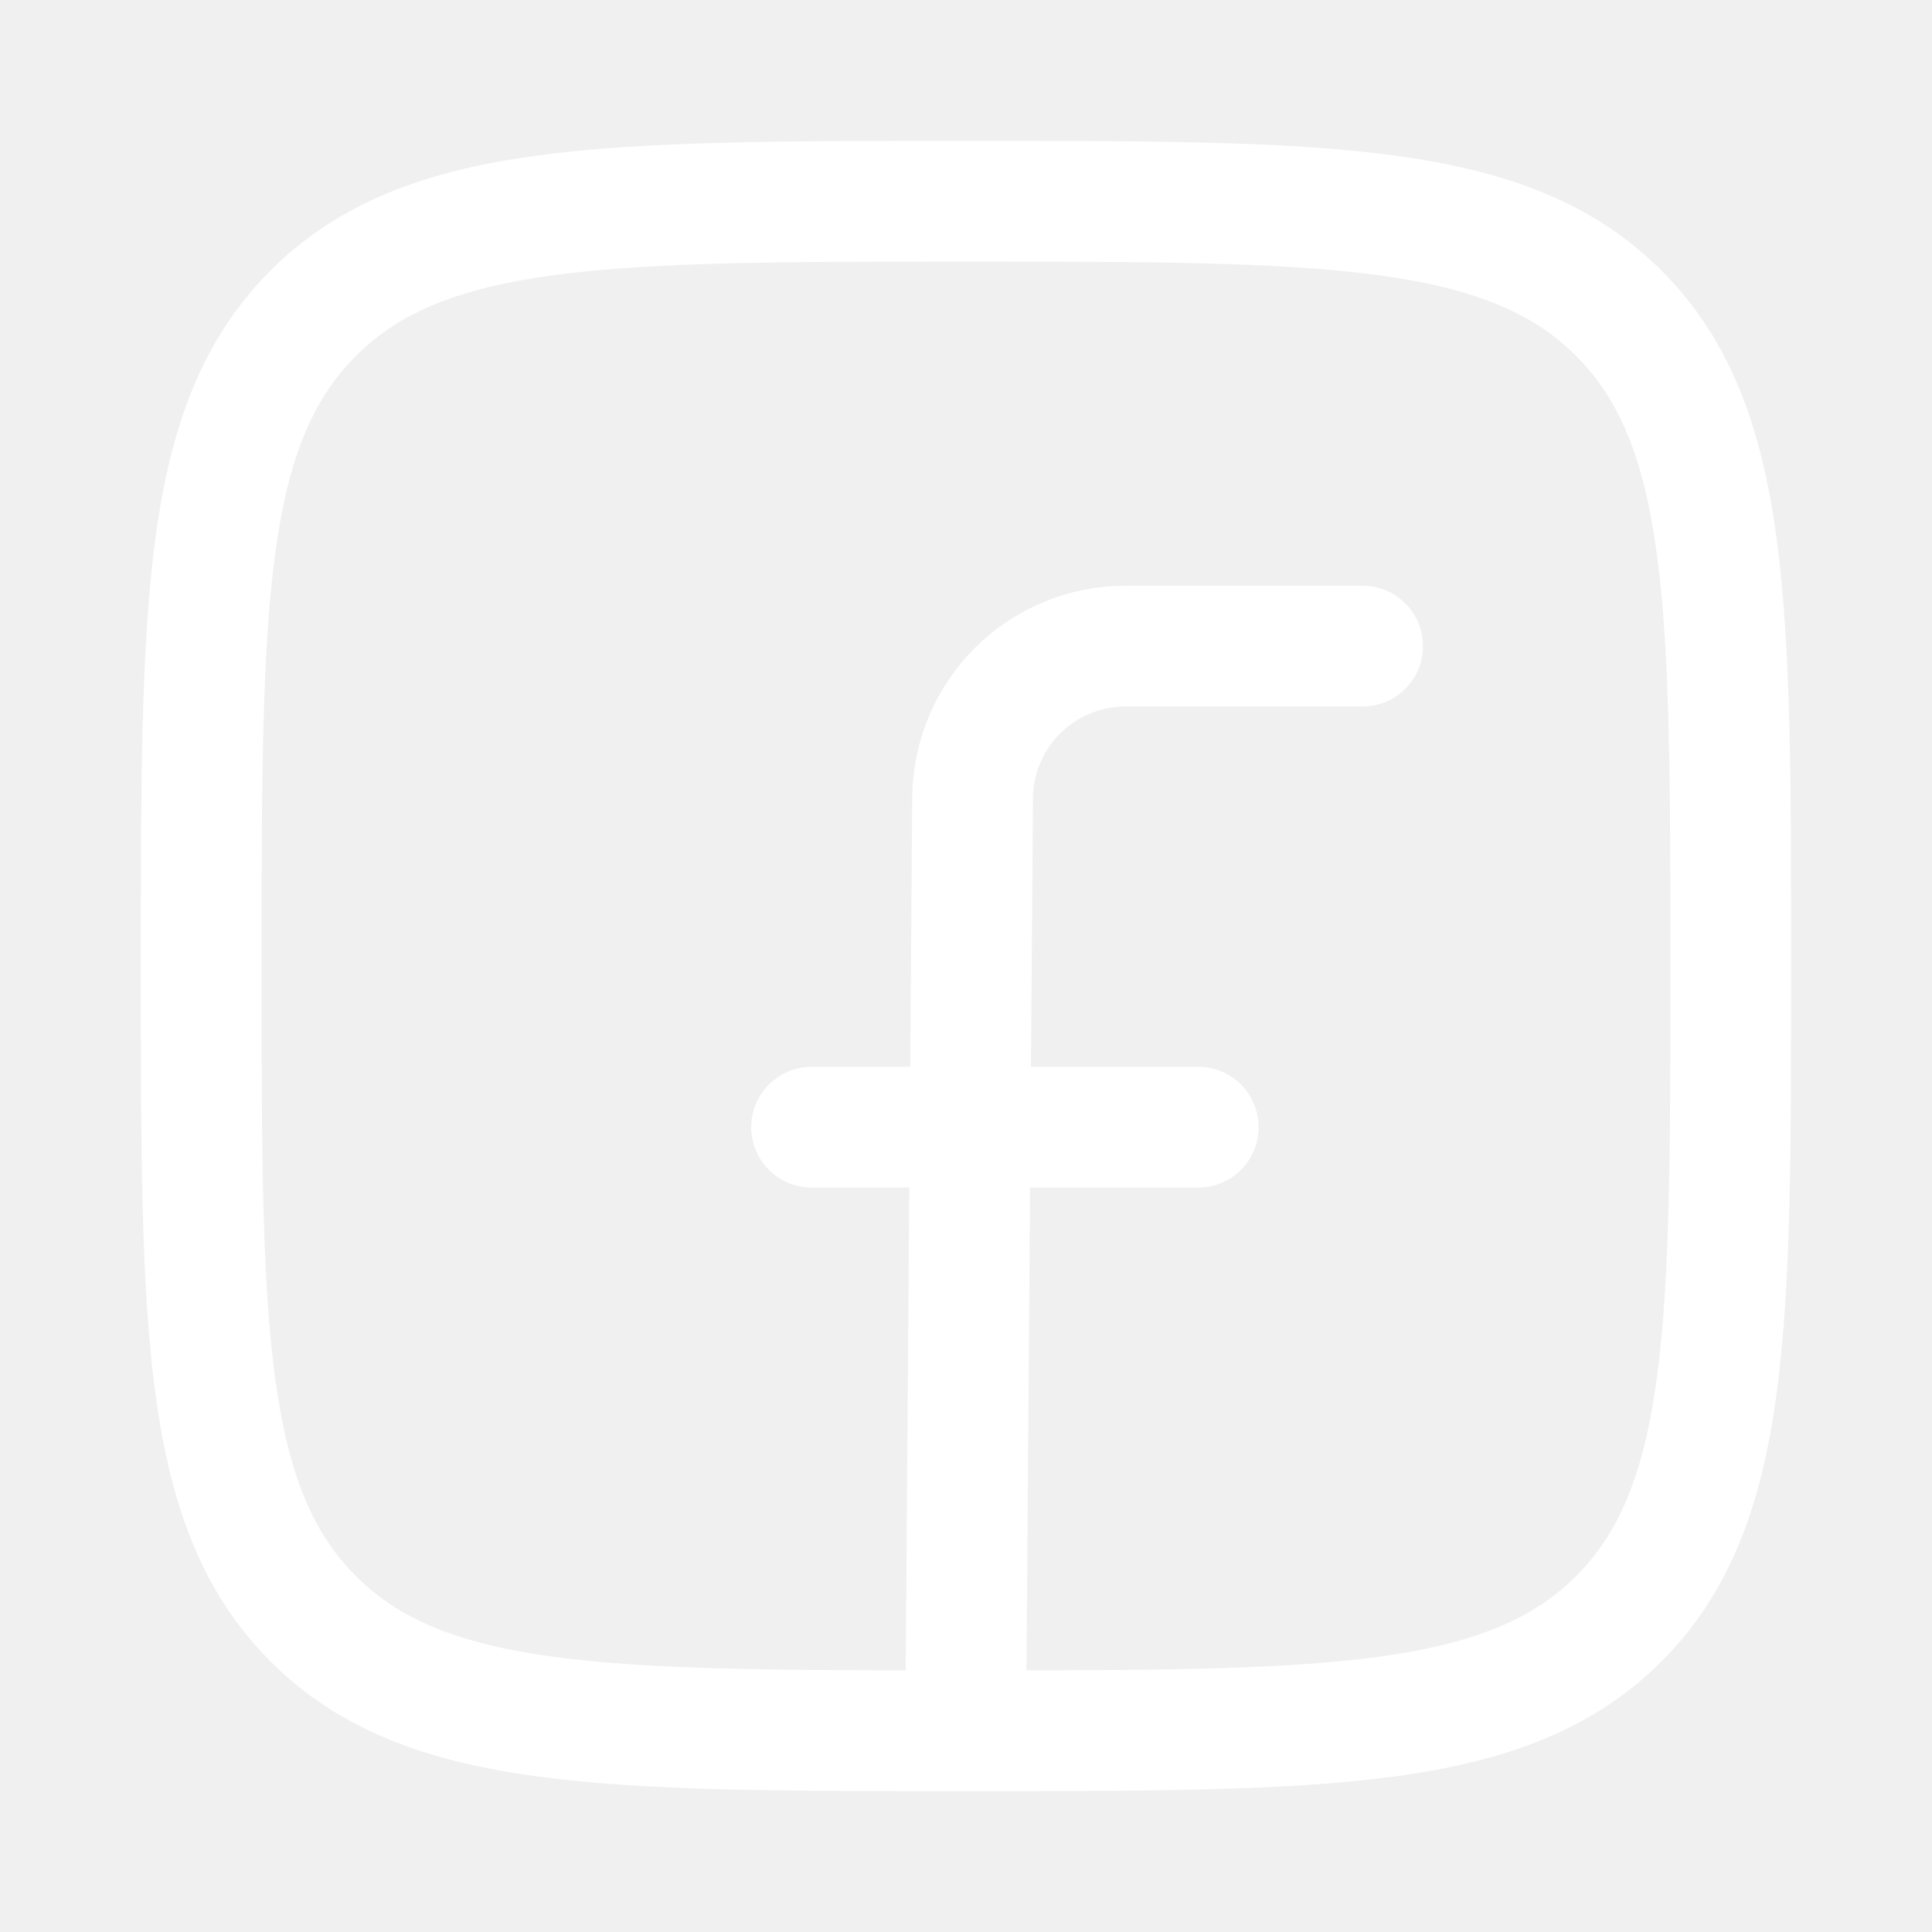
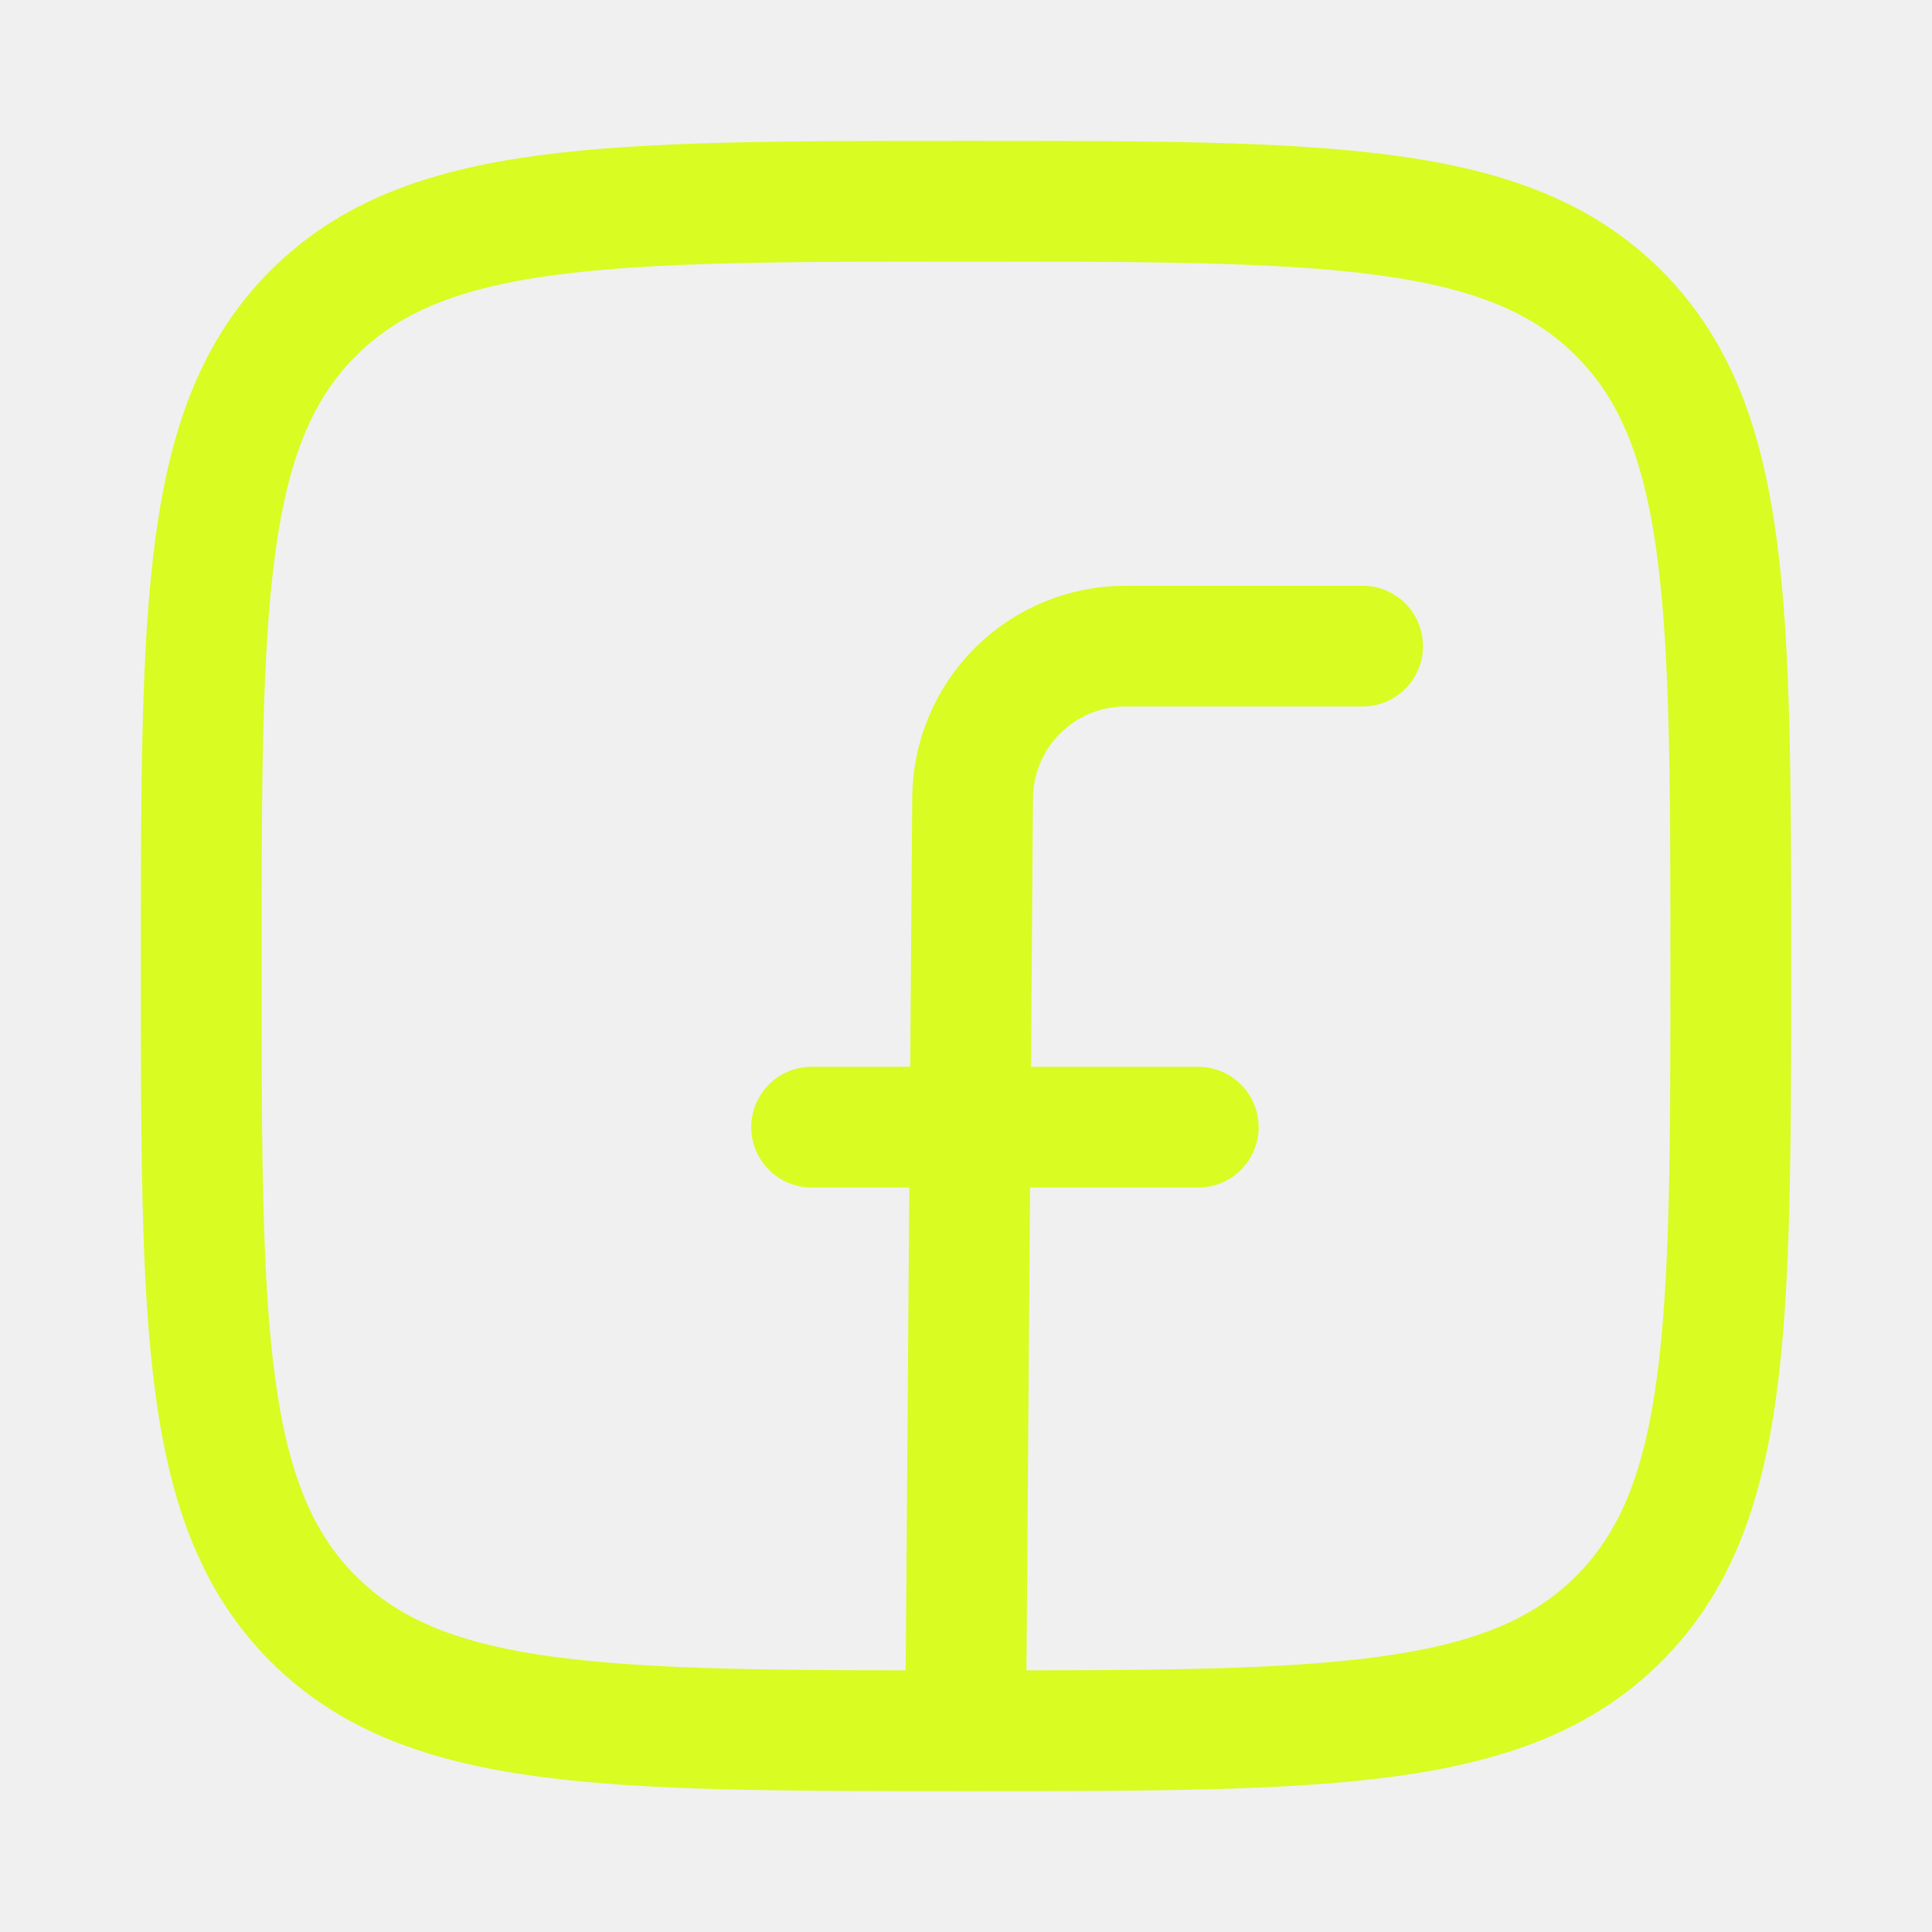
<svg xmlns="http://www.w3.org/2000/svg" width="24" height="24" viewBox="0 0 24 24" fill="none">
-   <path d="M2.5 12C2.5 7.522 2.5 5.282 3.891 3.891C5.282 2.5 7.521 2.5 12 2.5C16.478 2.5 18.718 2.5 20.109 3.891C21.5 5.282 21.5 7.521 21.5 12C21.5 16.478 21.5 18.718 20.109 20.109C18.718 21.5 16.479 21.5 12 21.5C7.522 21.5 5.282 21.5 3.891 20.109C2.5 18.718 2.5 16.479 2.5 12Z" stroke="white" stroke-width="1.5" stroke-linejoin="round" />
-   <path d="M16.927 8.026H13.982C13.48 8.026 12.999 8.224 12.643 8.577C12.287 8.931 12.086 9.41 12.082 9.912L11.996 21.427M10.082 14.002H14.885" stroke="white" stroke-width="1.5" stroke-linecap="round" stroke-linejoin="round" />
+   <path d="M2.5 12C2.5 7.522 2.5 5.282 3.891 3.891C5.282 2.5 7.521 2.5 12 2.5C16.478 2.5 18.718 2.5 20.109 3.891C21.5 5.282 21.5 7.521 21.5 12C21.5 16.478 21.5 18.718 20.109 20.109C18.718 21.5 16.479 21.5 12 21.5C7.522 21.5 5.282 21.5 3.891 20.109C2.5 18.718 2.5 16.479 2.5 12Z" stroke="#D9FC23" stroke-width="1.5" stroke-linejoin="round" />
+   <path d="M16.927 8.026H13.982C13.48 8.026 12.999 8.224 12.643 8.577C12.287 8.931 12.086 9.41 12.082 9.912L11.996 21.427M10.082 14.002H14.885" stroke="#D9FC23" stroke-width="1.5" stroke-linecap="round" stroke-linejoin="round" />
</svg>
